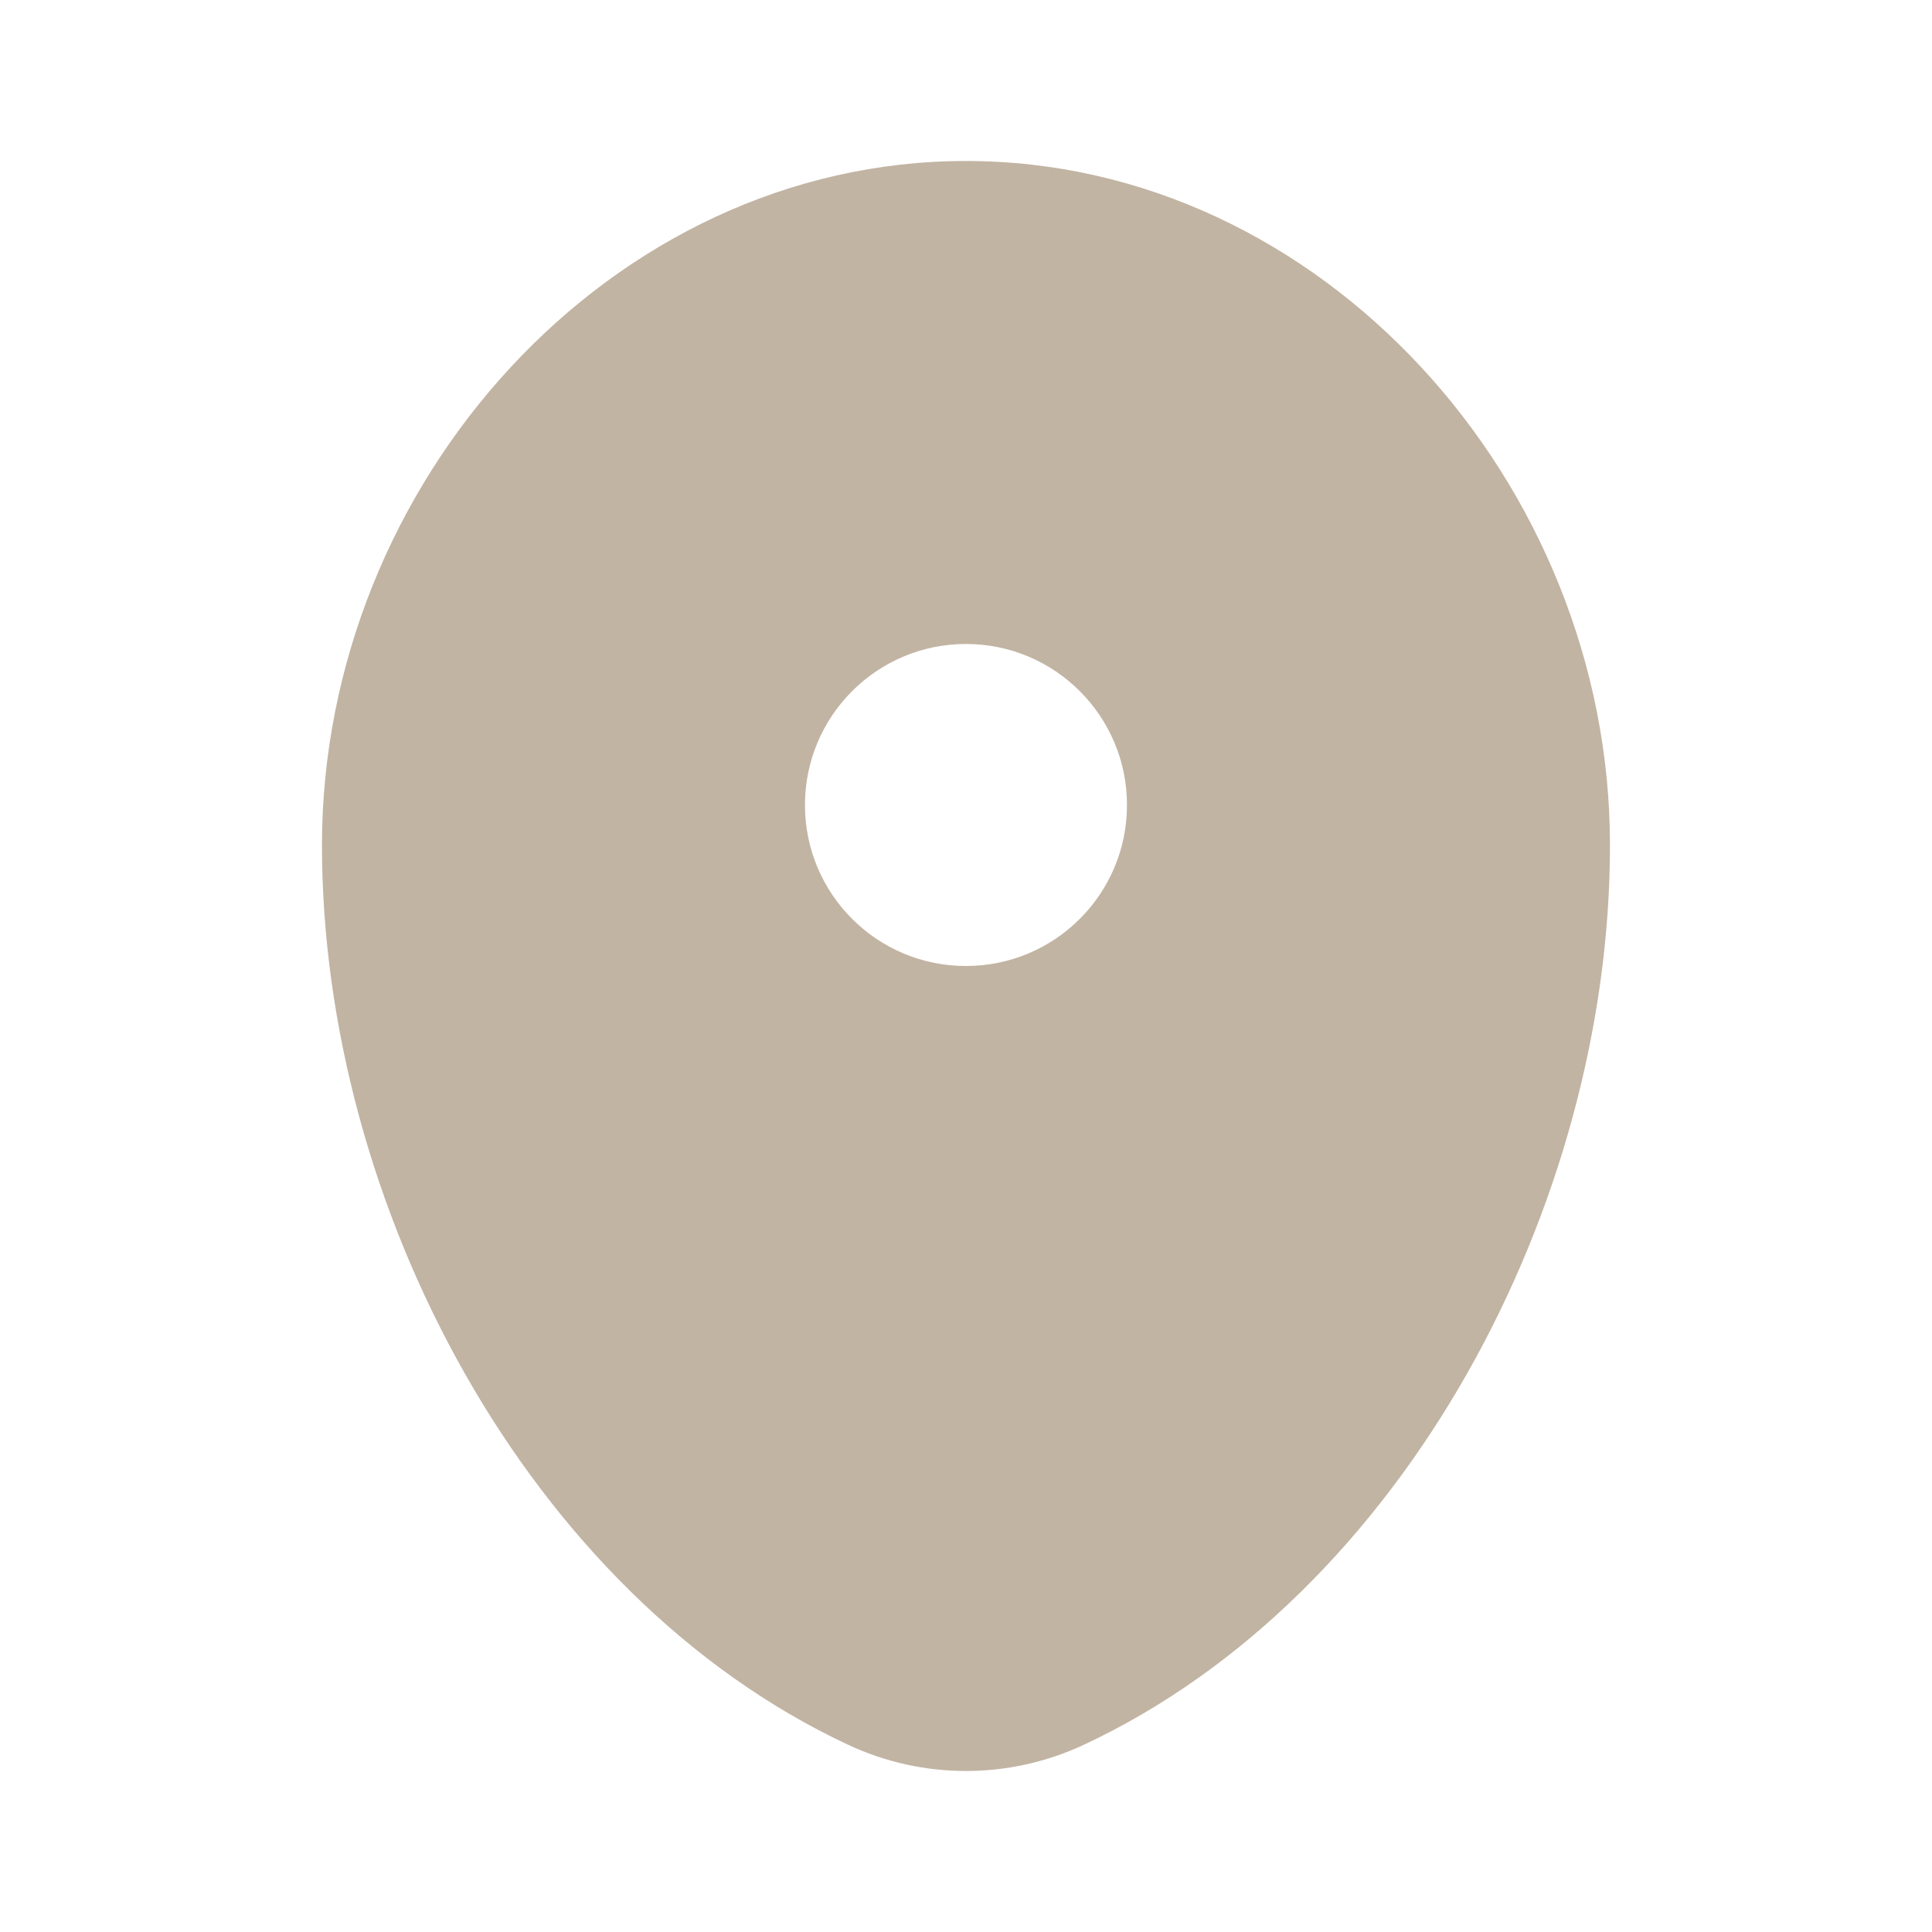
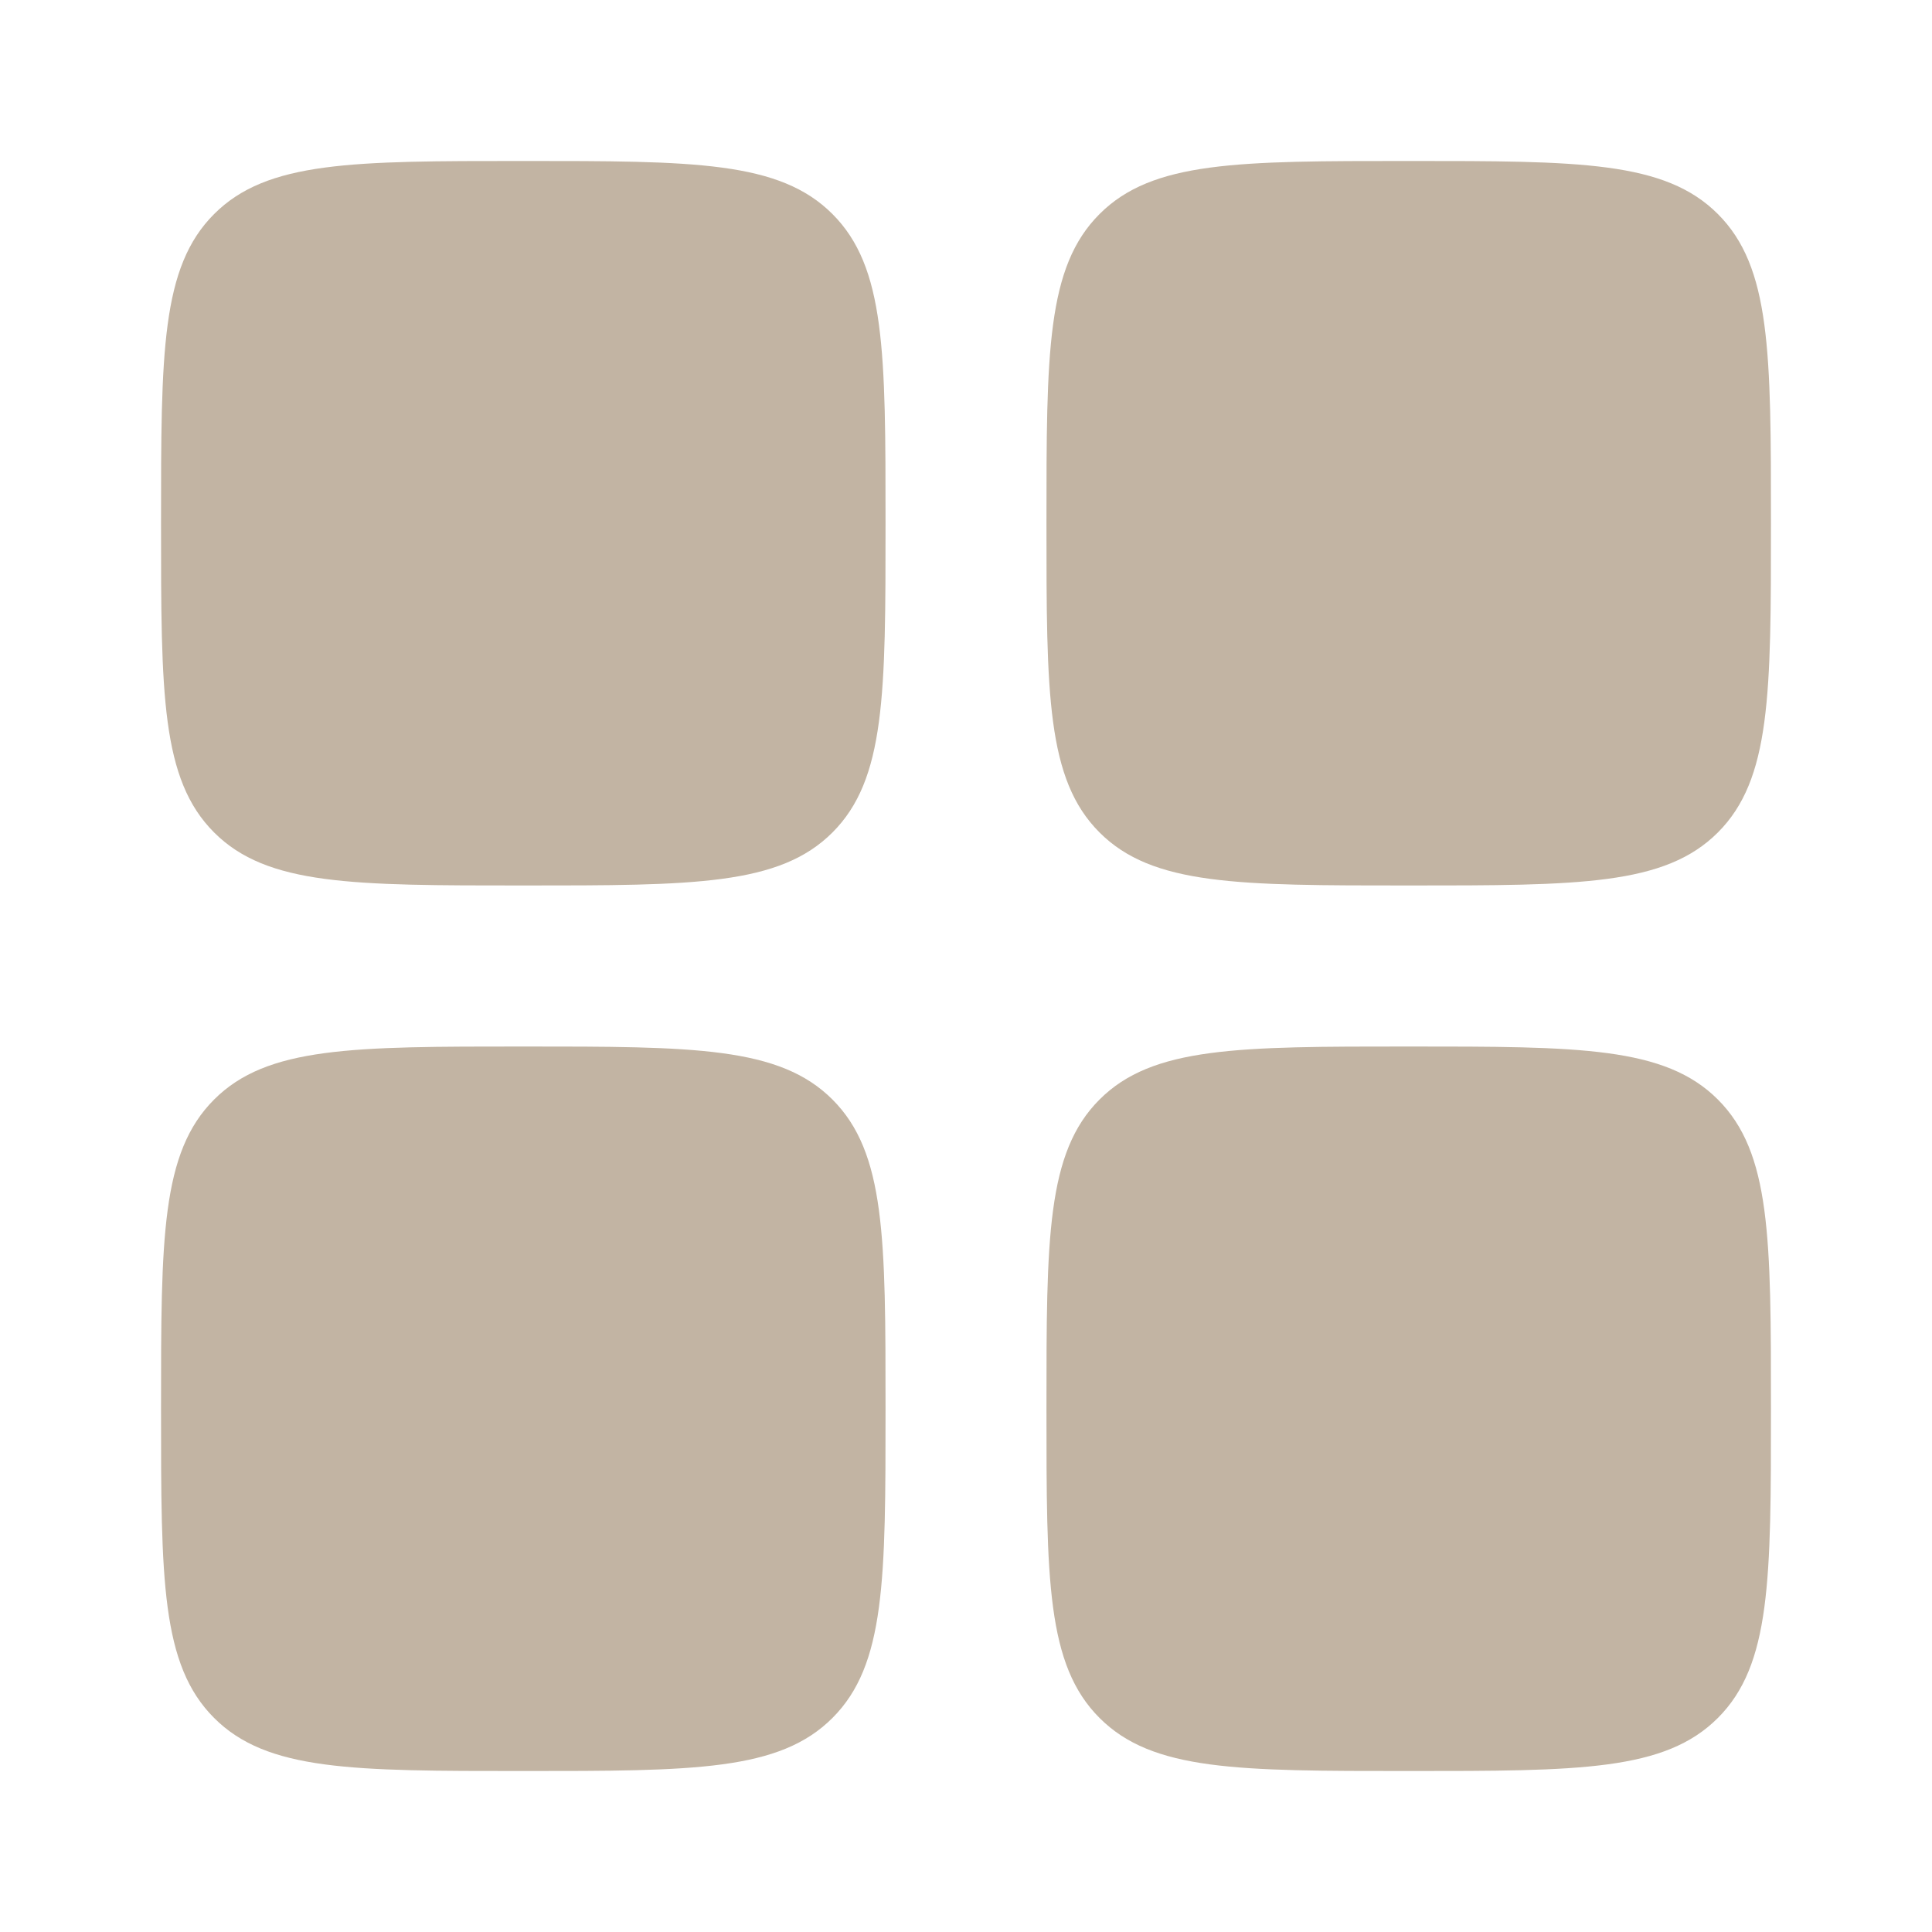
<svg xmlns="http://www.w3.org/2000/svg" width="34" height="34" viewBox="0 0 34 34" fill="none">
-   <path fill-rule="evenodd" clip-rule="evenodd" d="M16.999 2.833C10.74 2.833 5.666 8.504 5.666 14.875C5.666 21.196 9.283 28.068 14.927 30.706C16.242 31.32 17.756 31.32 19.072 30.706C24.715 28.068 28.333 21.196 28.333 14.875C28.333 8.504 23.259 2.833 16.999 2.833ZM16.999 17C18.564 17 19.833 15.732 19.833 14.167C19.833 12.602 18.564 11.333 16.999 11.333C15.434 11.333 14.166 12.602 14.166 14.167C14.166 15.732 15.434 17 16.999 17Z" fill="#C2B4A3" />
+   <path d="M2.834 9.208C2.834 6.203 2.834 4.701 3.768 3.767C4.701 2.833 6.204 2.833 9.209 2.833C12.214 2.833 13.717 2.833 14.65 3.767C15.584 4.701 15.584 6.203 15.584 9.208C15.584 12.213 15.584 13.716 14.65 14.65C13.717 15.583 12.214 15.583 9.209 15.583C6.204 15.583 4.701 15.583 3.768 14.65C2.834 13.716 2.834 12.213 2.834 9.208Z" fill="#C2B4A3" />
+   <path d="M18.416 24.792C18.416 21.787 18.416 20.284 19.35 19.35C20.283 18.417 21.786 18.417 24.791 18.417C27.796 18.417 29.299 18.417 30.232 19.35C31.166 20.284 31.166 21.787 31.166 24.792C31.166 27.797 31.166 29.299 30.232 30.233C29.299 31.167 27.796 31.167 24.791 31.167C21.786 31.167 20.283 31.167 19.35 30.233C18.416 29.299 18.416 27.797 18.416 24.792Z" fill="#C2B4A3" />
+   <path d="M2.834 24.792C2.834 21.787 2.834 20.284 3.768 19.35C4.701 18.417 6.204 18.417 9.209 18.417C12.214 18.417 13.717 18.417 14.65 19.35C15.584 20.284 15.584 21.787 15.584 24.792C15.584 27.797 15.584 29.299 14.65 30.233C13.717 31.167 12.214 31.167 9.209 31.167C6.204 31.167 4.701 31.167 3.768 30.233C2.834 29.299 2.834 27.797 2.834 24.792Z" fill="#C2B4A3" />
+   <path d="M18.416 9.208C18.416 6.203 18.416 4.701 19.35 3.767C20.283 2.833 21.786 2.833 24.791 2.833C27.796 2.833 29.299 2.833 30.232 3.767C31.166 4.701 31.166 6.203 31.166 9.208C31.166 12.213 31.166 13.716 30.232 14.65C29.299 15.583 27.796 15.583 24.791 15.583C21.786 15.583 20.283 15.583 19.35 14.65C18.416 13.716 18.416 12.213 18.416 9.208Z" fill="#C2B4A3" />
</svg>
